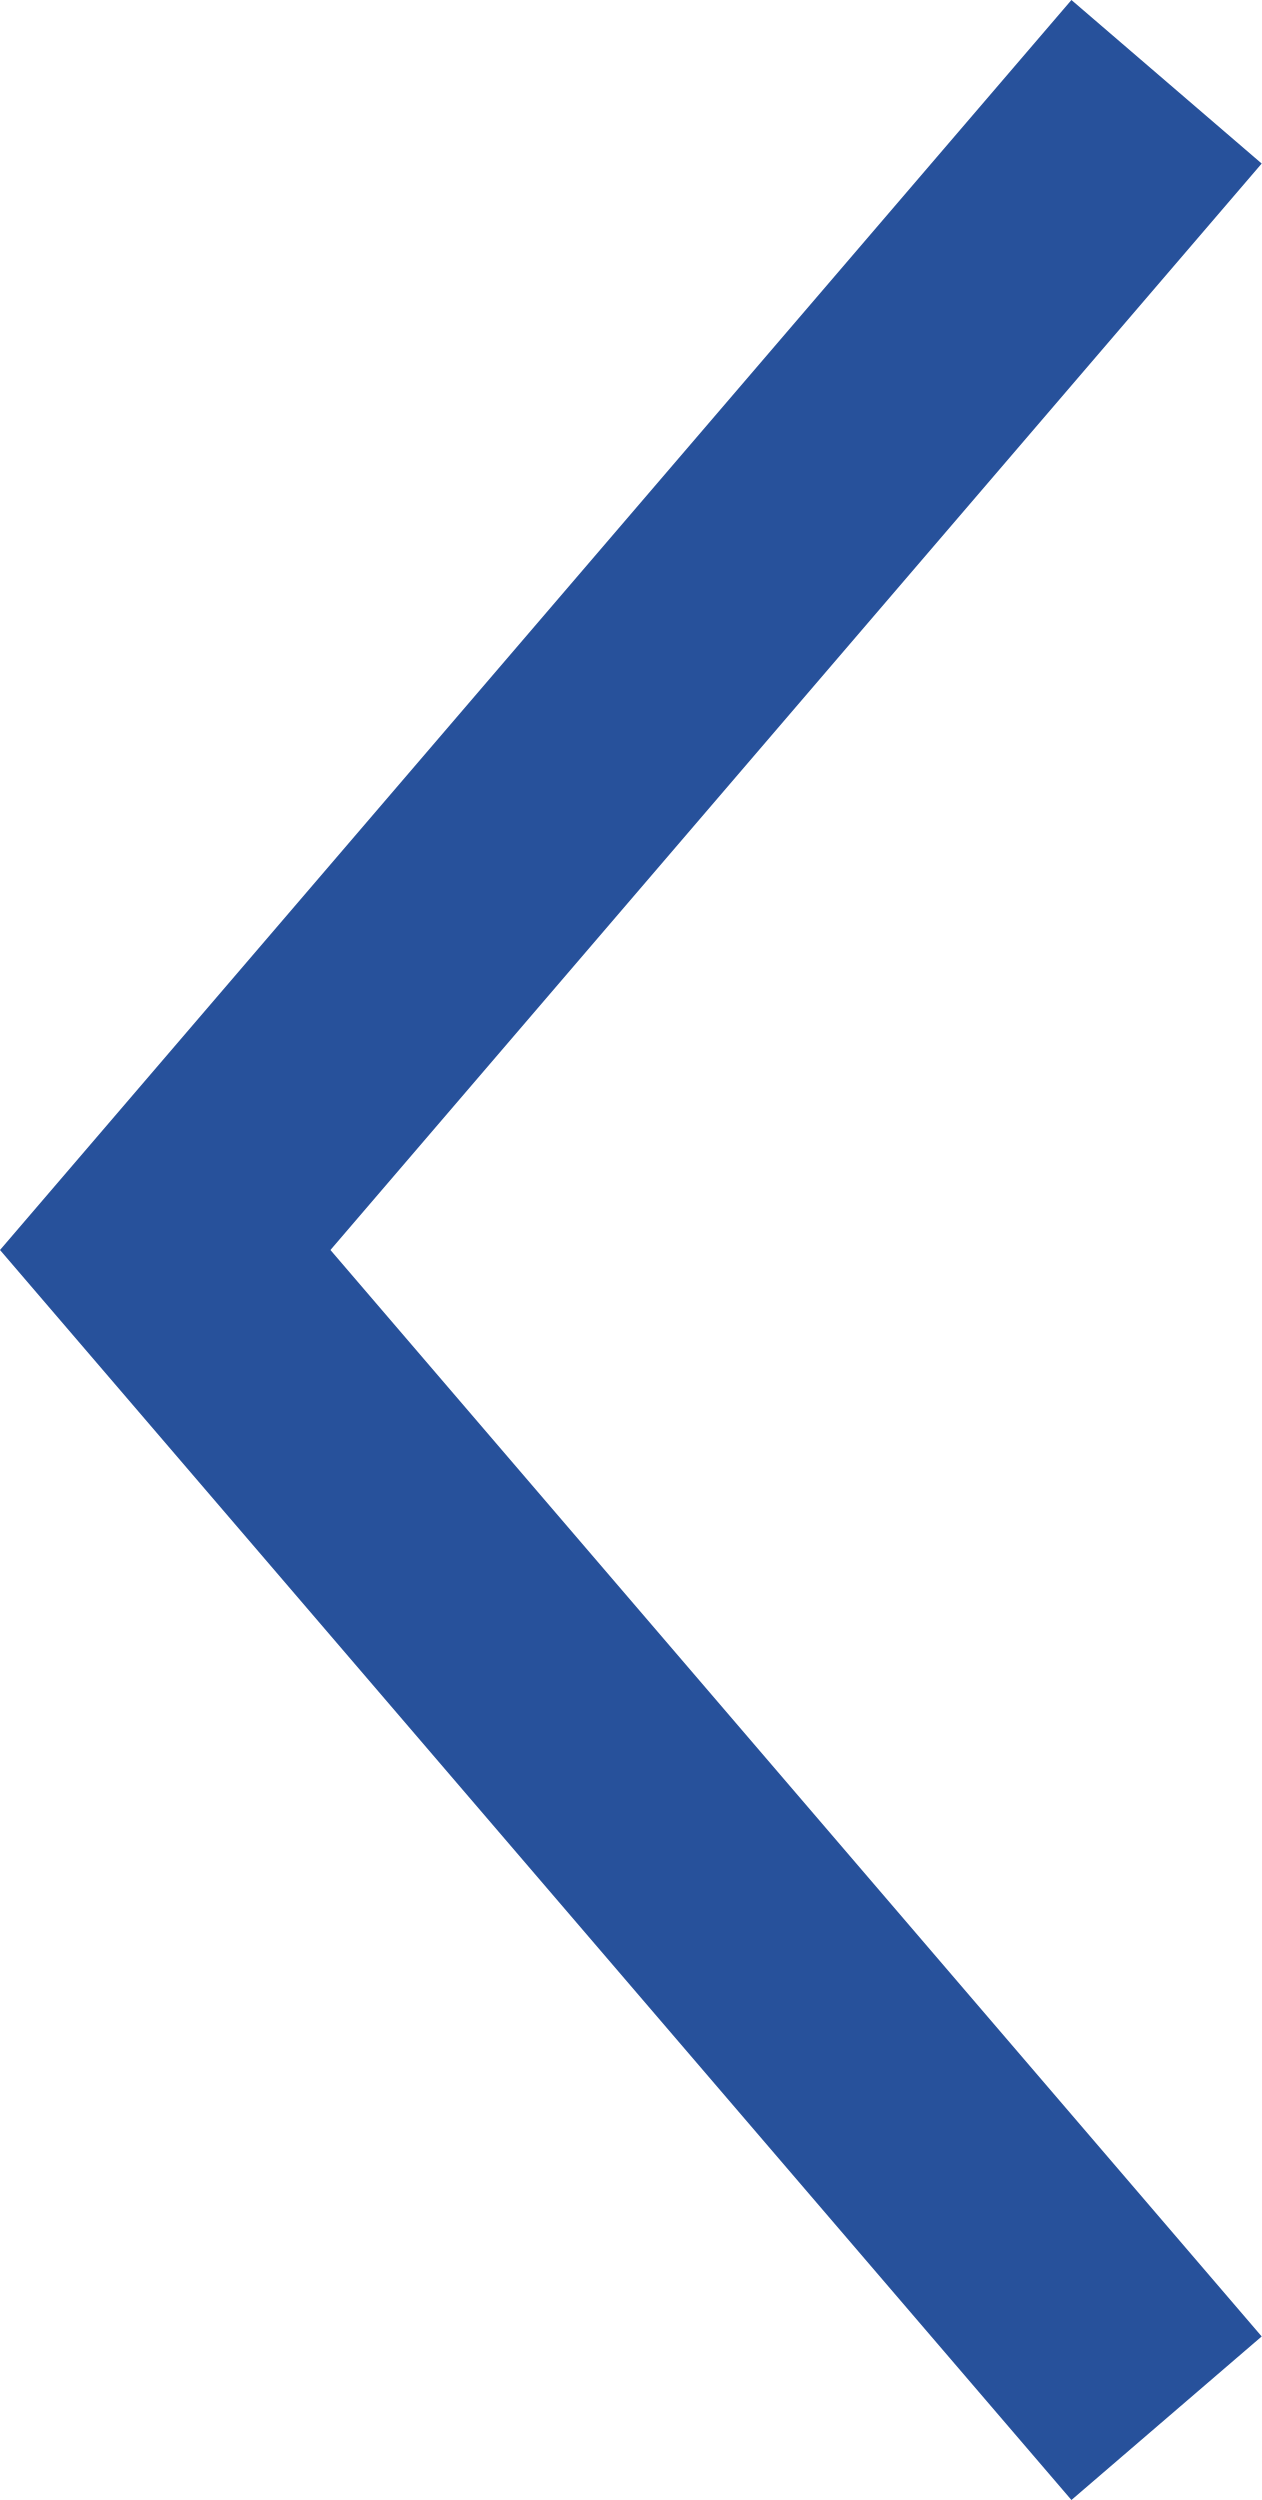
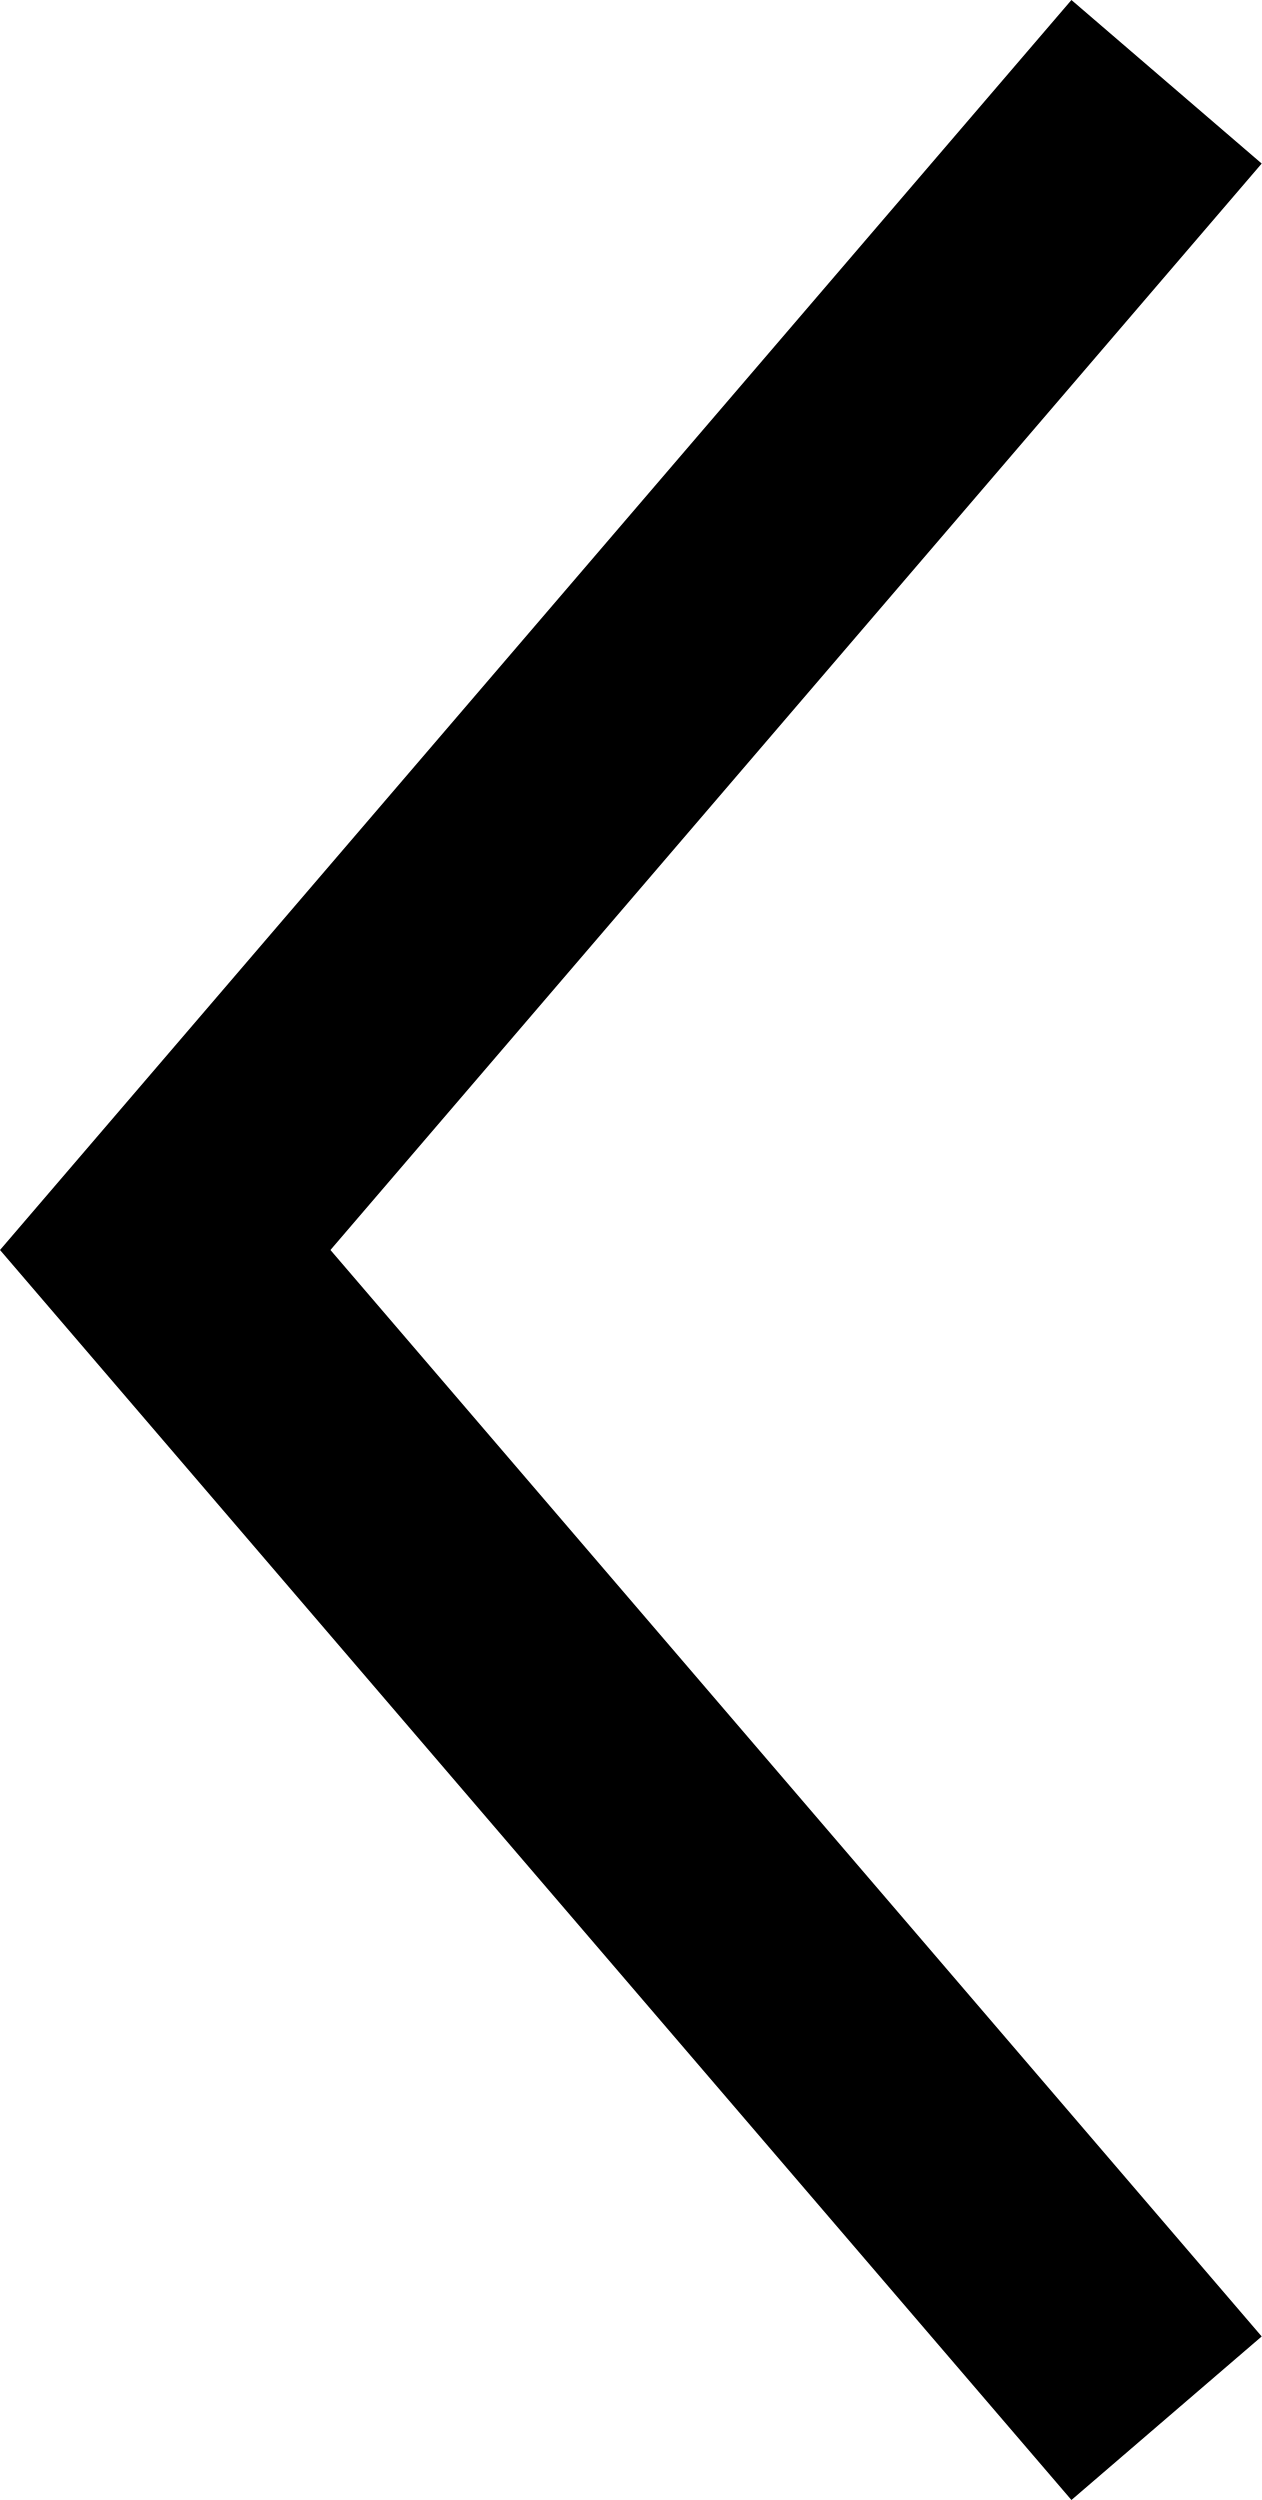
<svg xmlns="http://www.w3.org/2000/svg" id="Layer_2" data-name="Layer 2" viewBox="0 0 7.56 14.98">
  <defs>
    <style>
      .cls-1 {
-         fill: #27519b;
+         fill: currentColor;
      }
    </style>
  </defs>
  <g id="Layer_1-2" data-name="Layer 1">
    <polygon class="cls-1" points="6.42 14.98 0 7.49 6.42 0 7.56 .98 1.98 7.49 7.56 14 6.42 14.98" />
  </g>
</svg>
